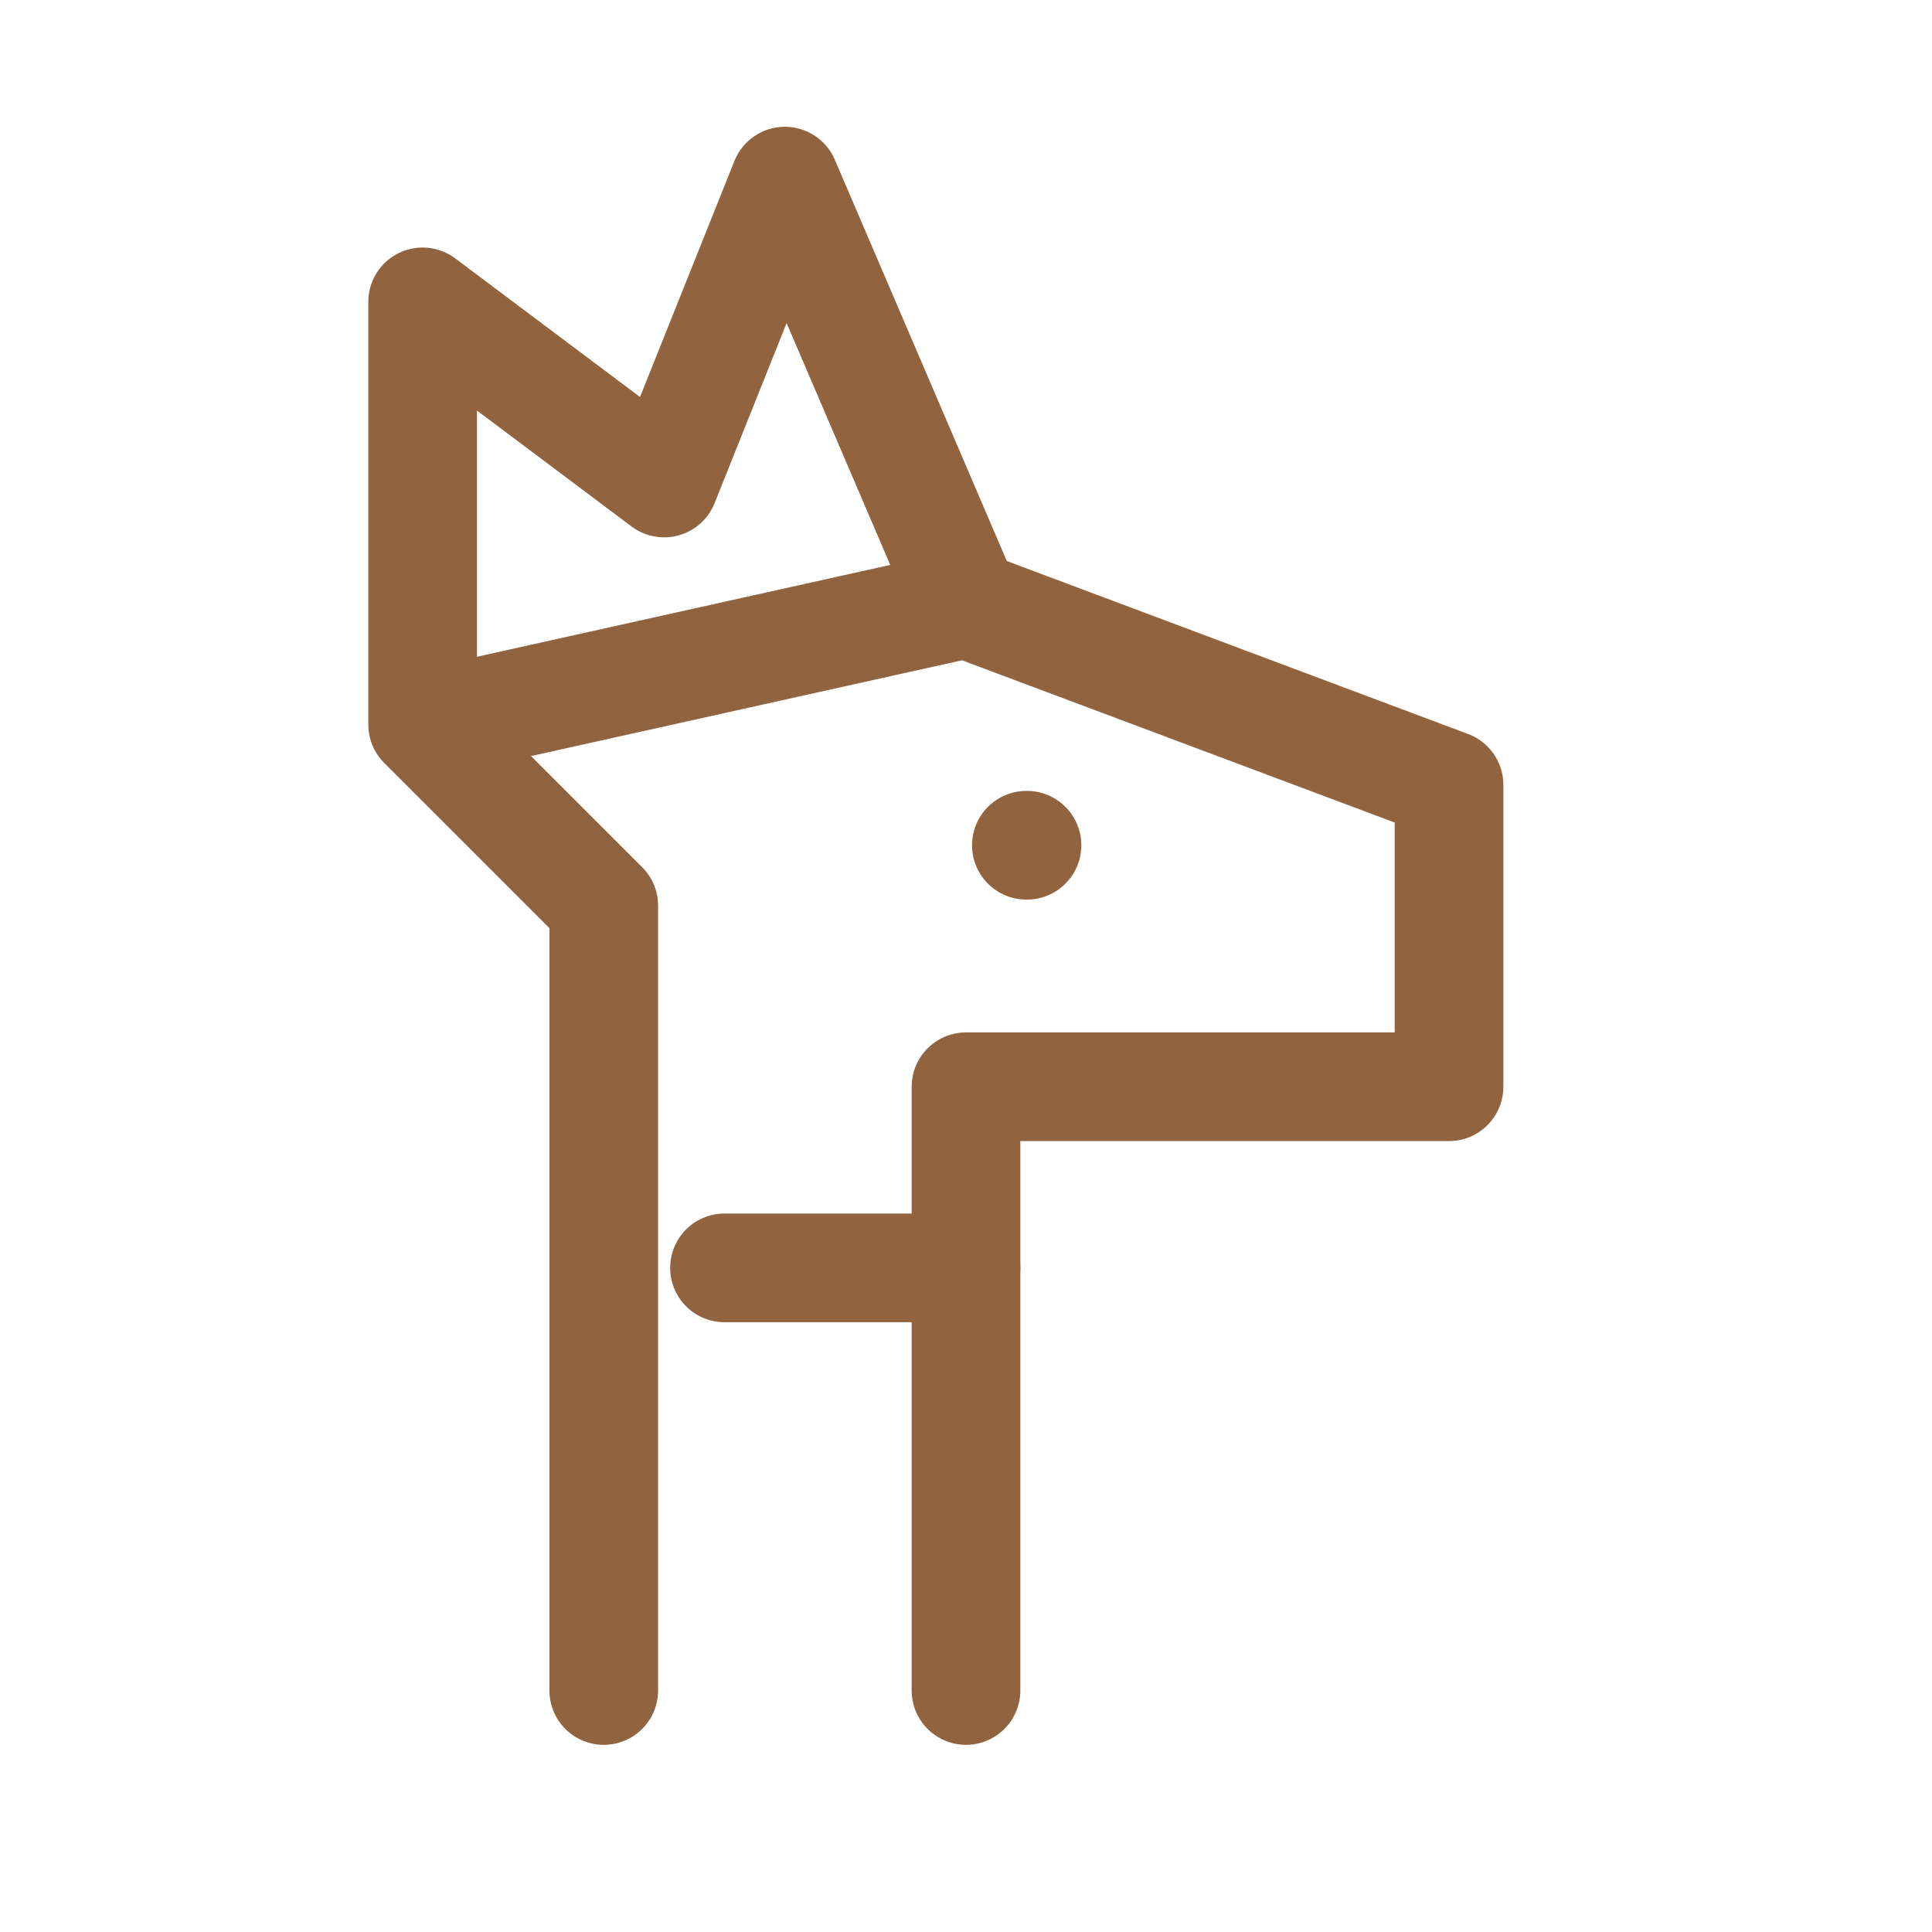
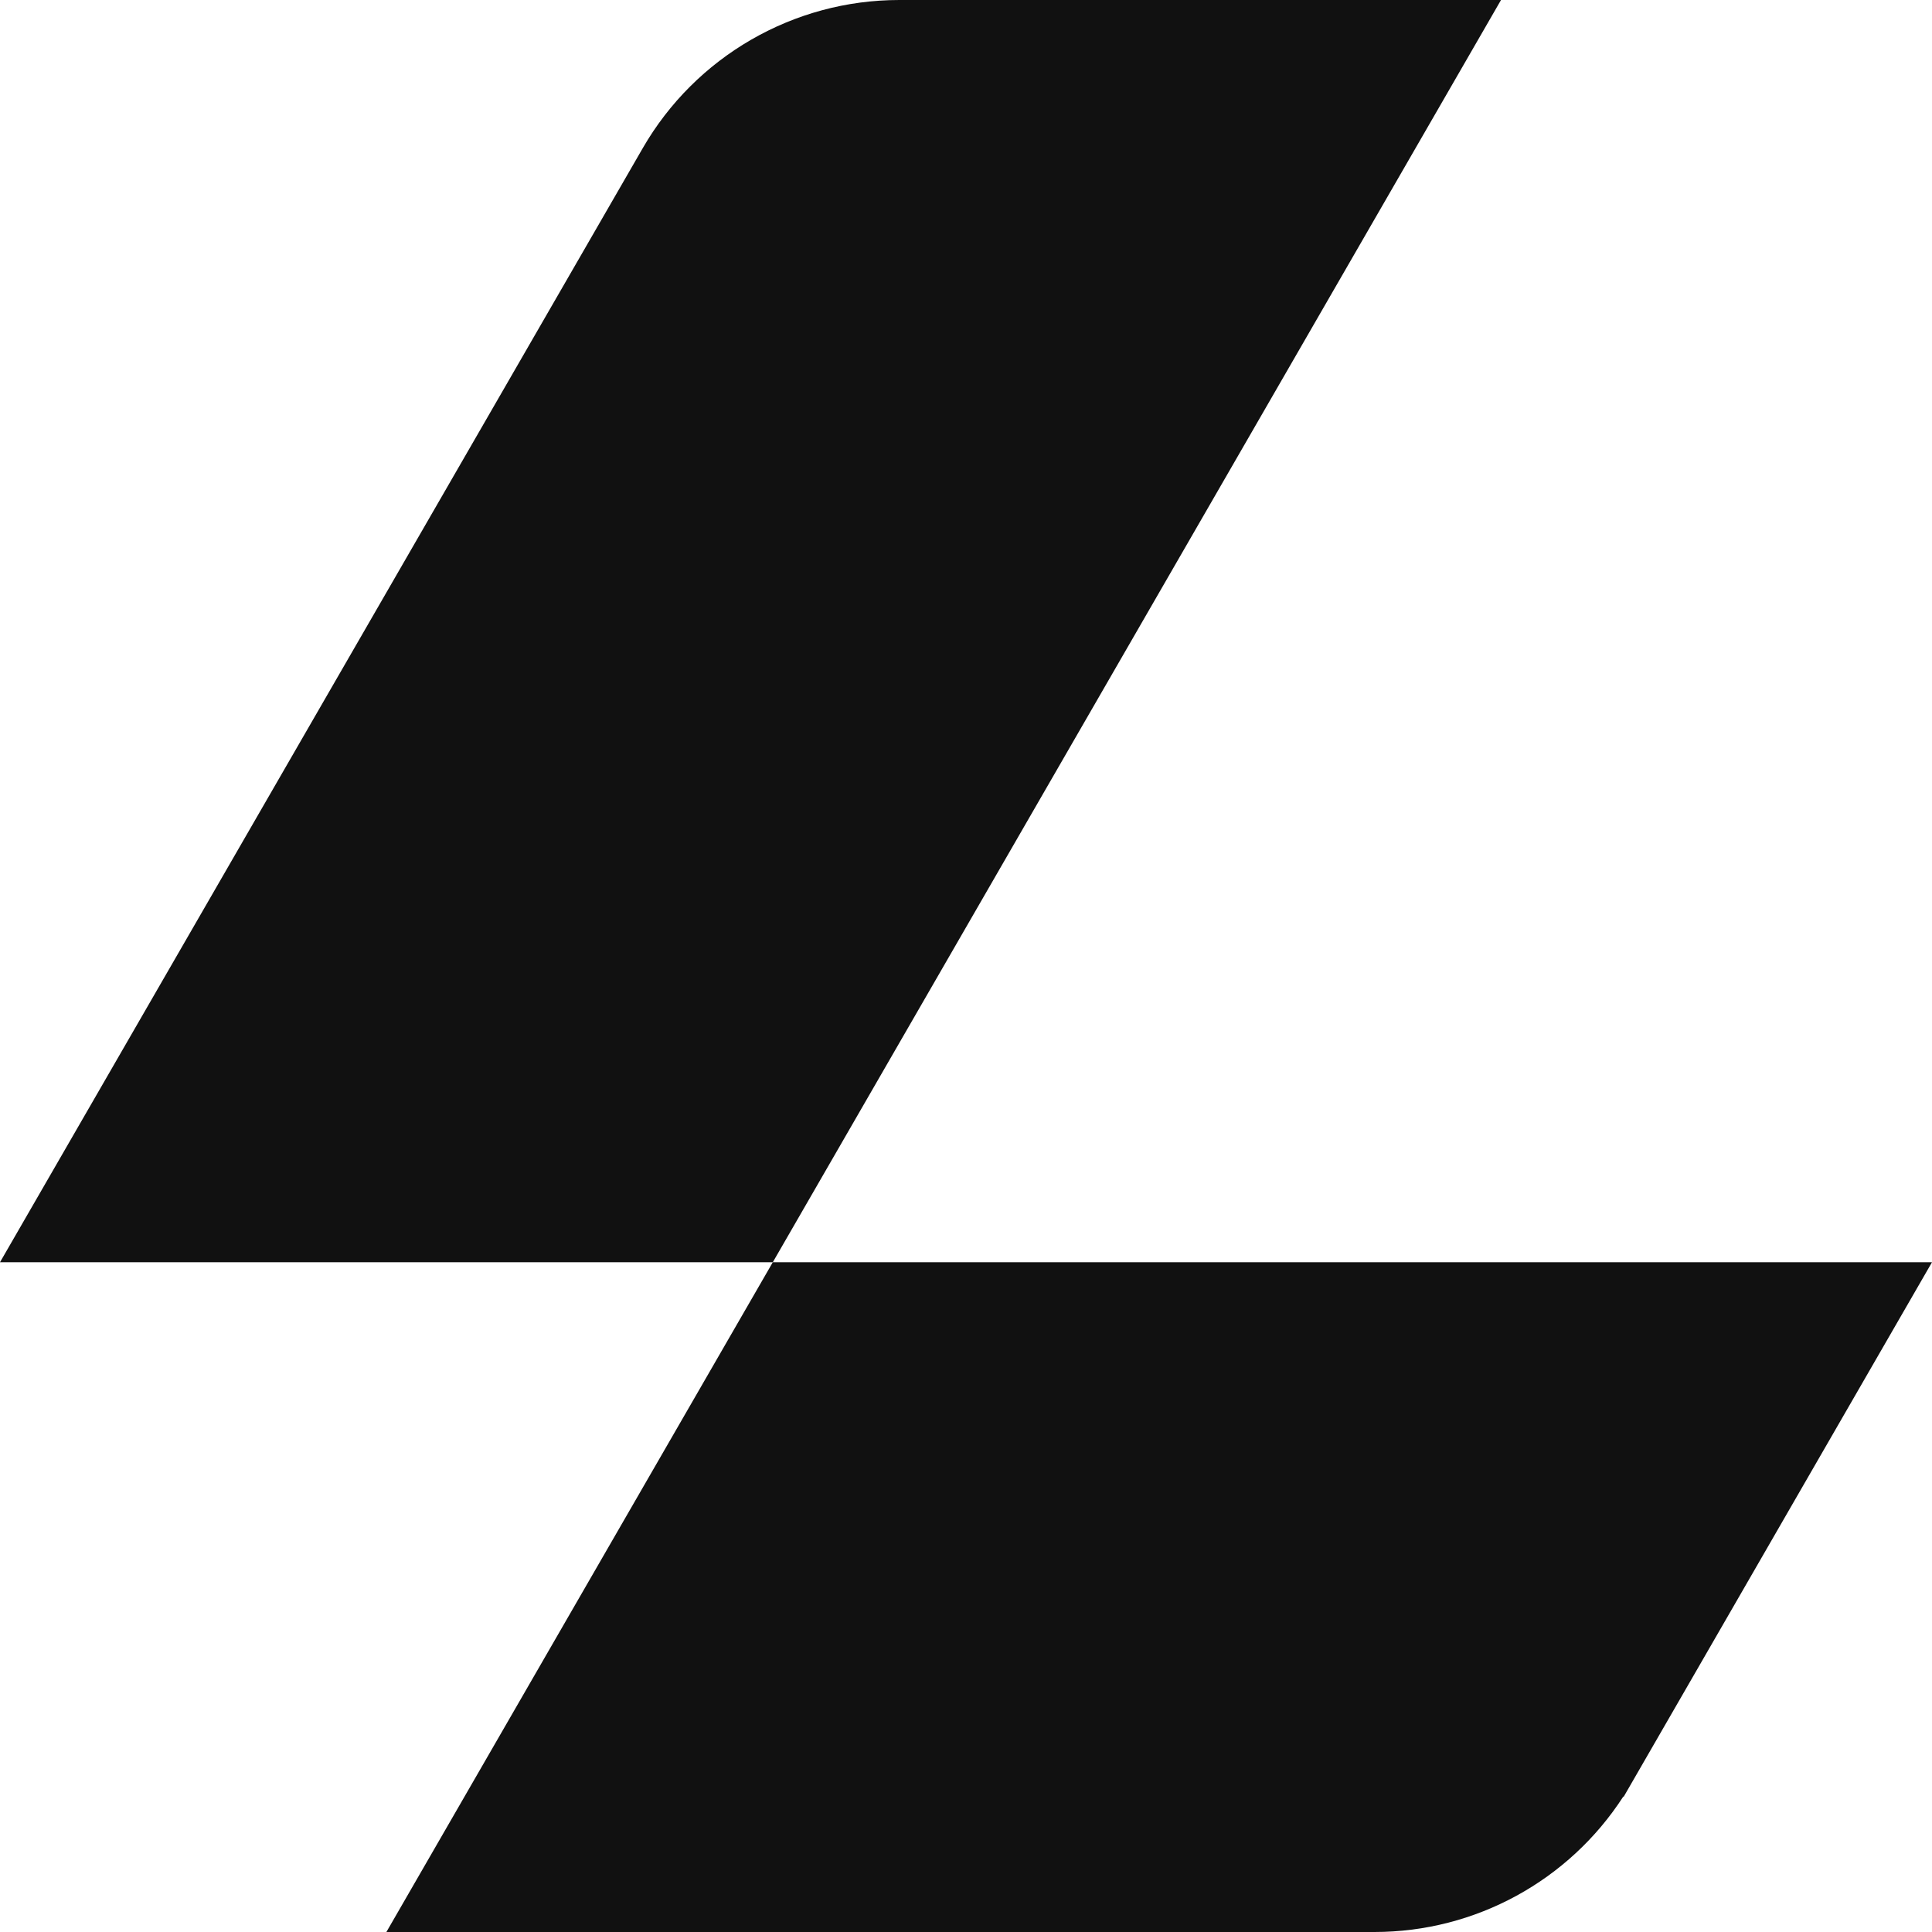
- <svg xmlns="http://www.w3.org/2000/svg" viewBox="0 0 32 32" fill="none" stroke="#91633F" stroke-width="1.8" stroke-linecap="round" stroke-linejoin="round">
-   <path d="M10 28V15L7 12V5l4 3 2-5 3 7 8 3v5h-8v10M17 14h.01M7 12l9-2" />
-   <path d="M12 21h4" />
+ <svg xmlns="http://www.w3.org/2000/svg" width="600" height="600" viewBox="0 0 600 600" fill="none">
+   <path d="M600 392L504.249 558L504.137 557.929C487.252 584.069 458.193 600 426.864 600H120L240 392H600Z" fill="#111111" />
+   <path d="M240 392H0L199.602 46.025C216.032 17.546 246.411 3.25756e-05 279.29 0H466.154L240 392Z" fill="#111111" />
</svg>
